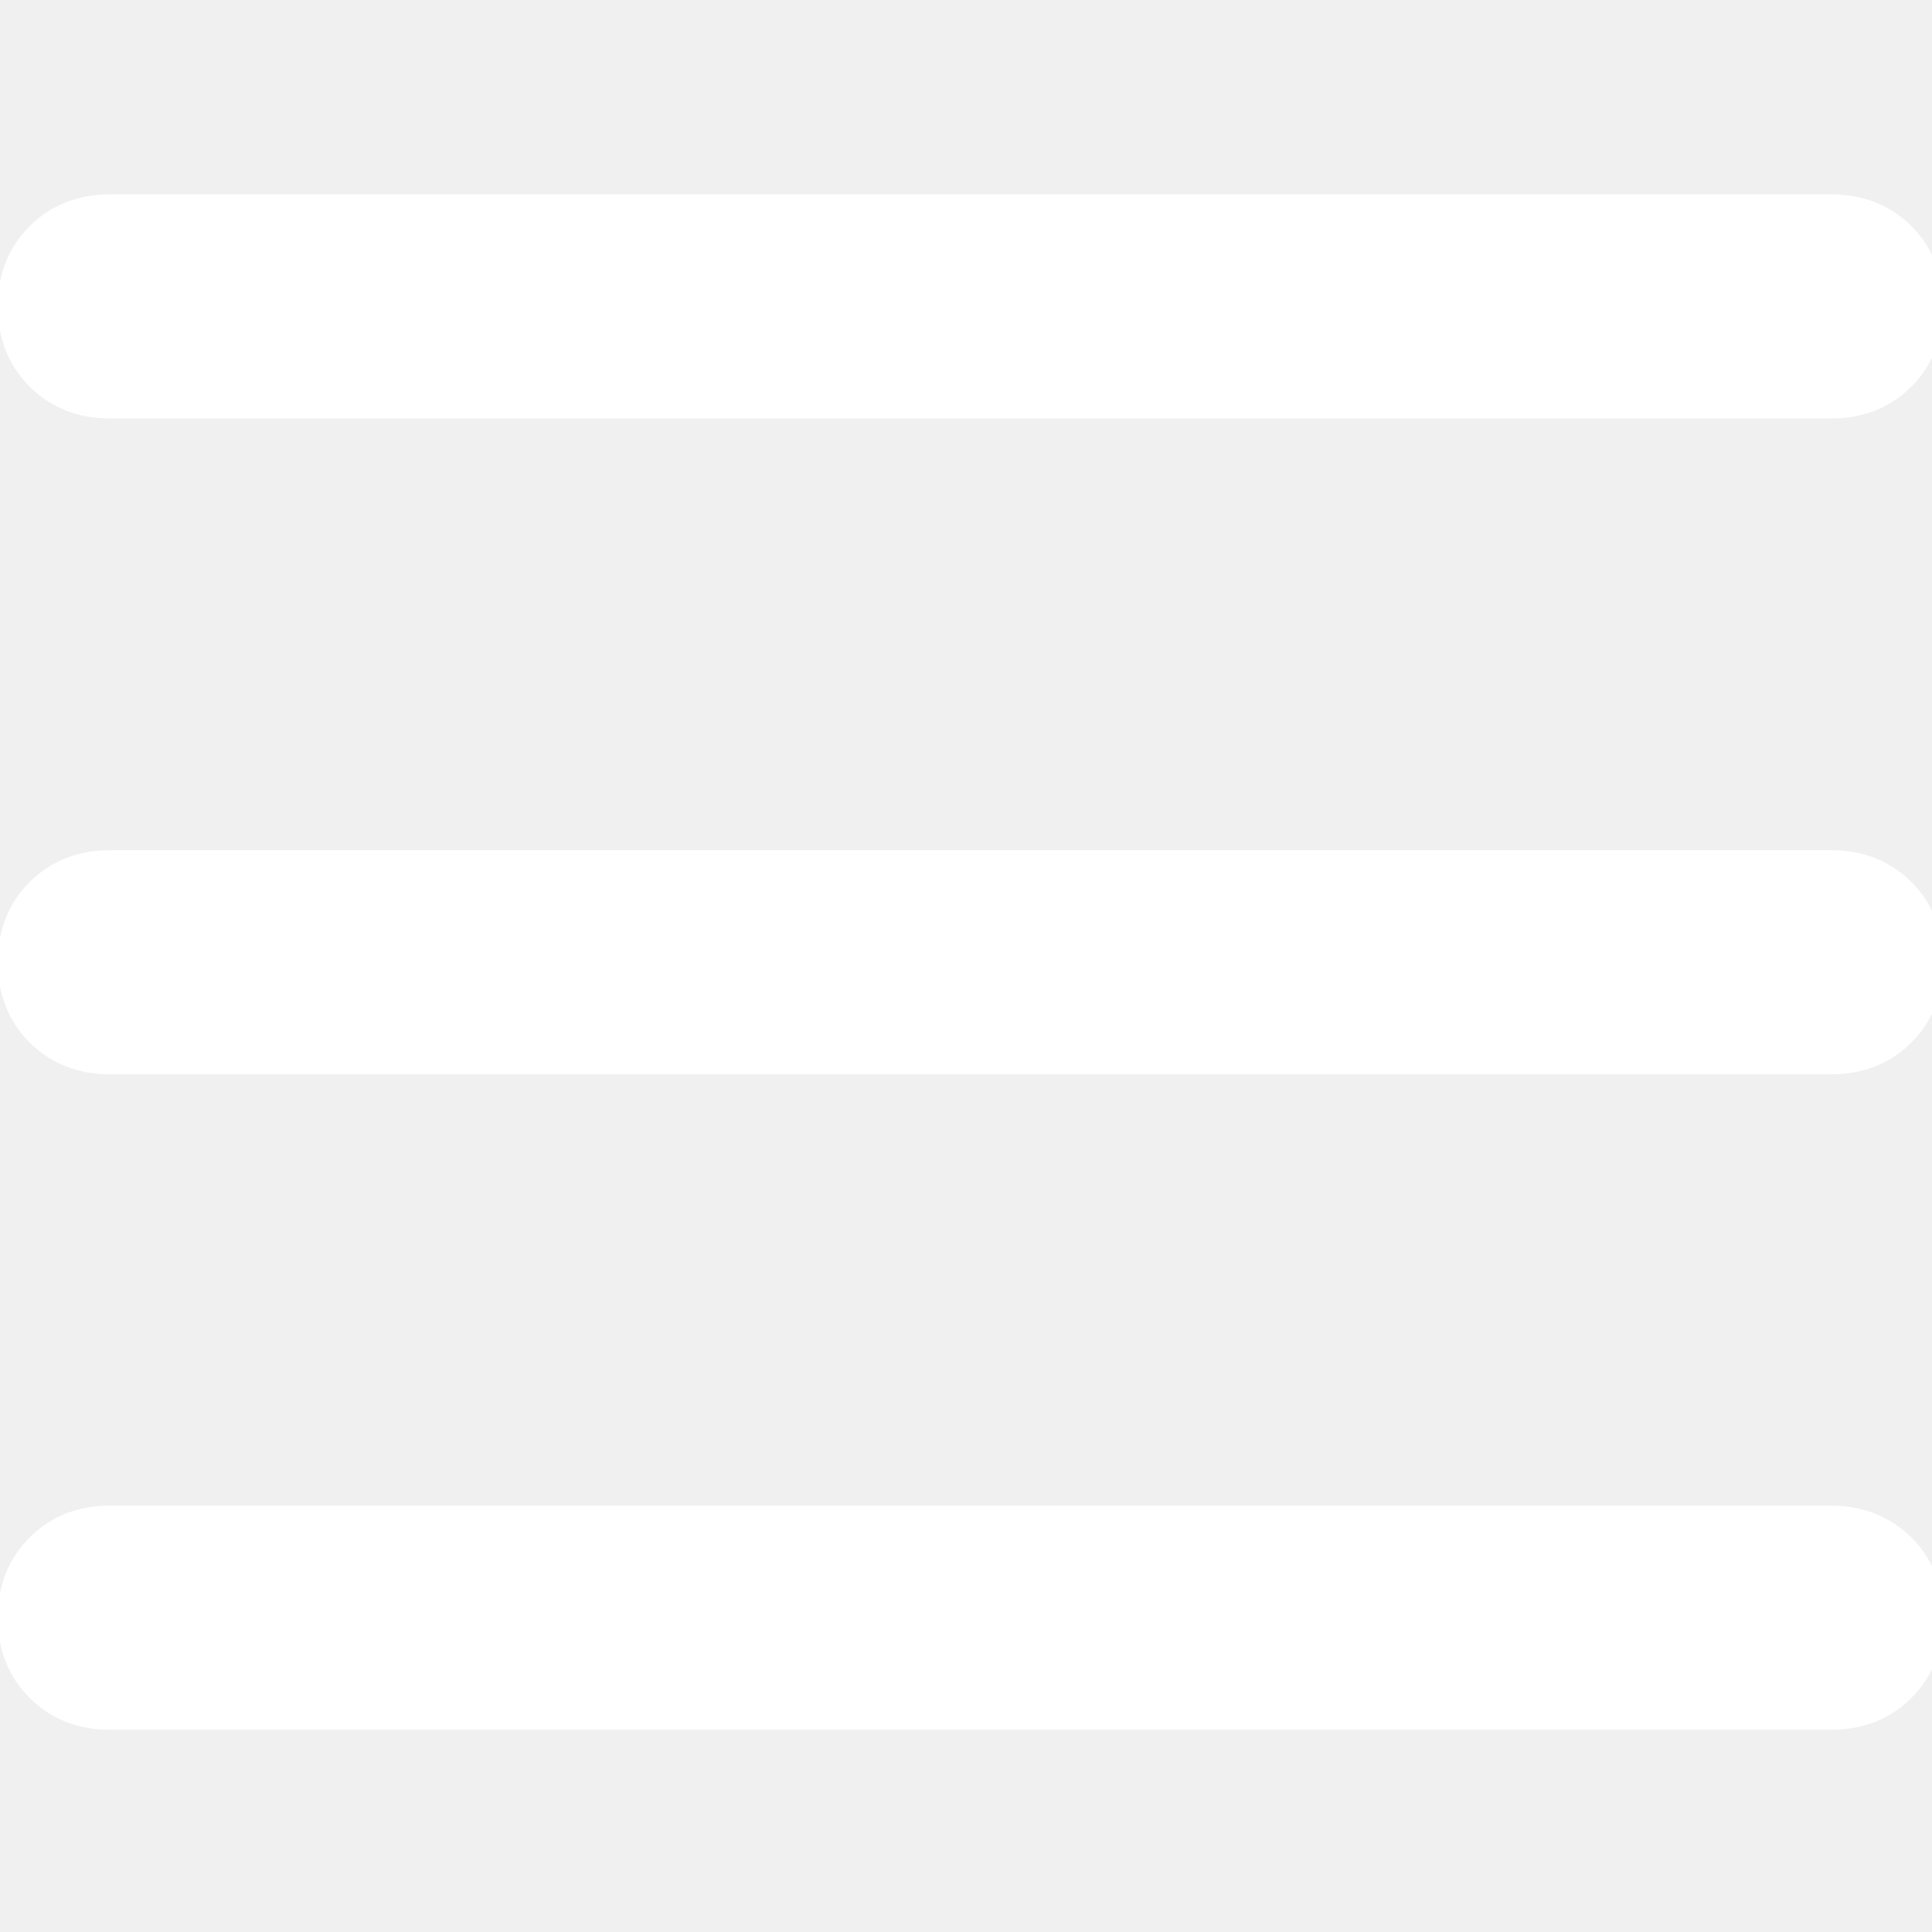
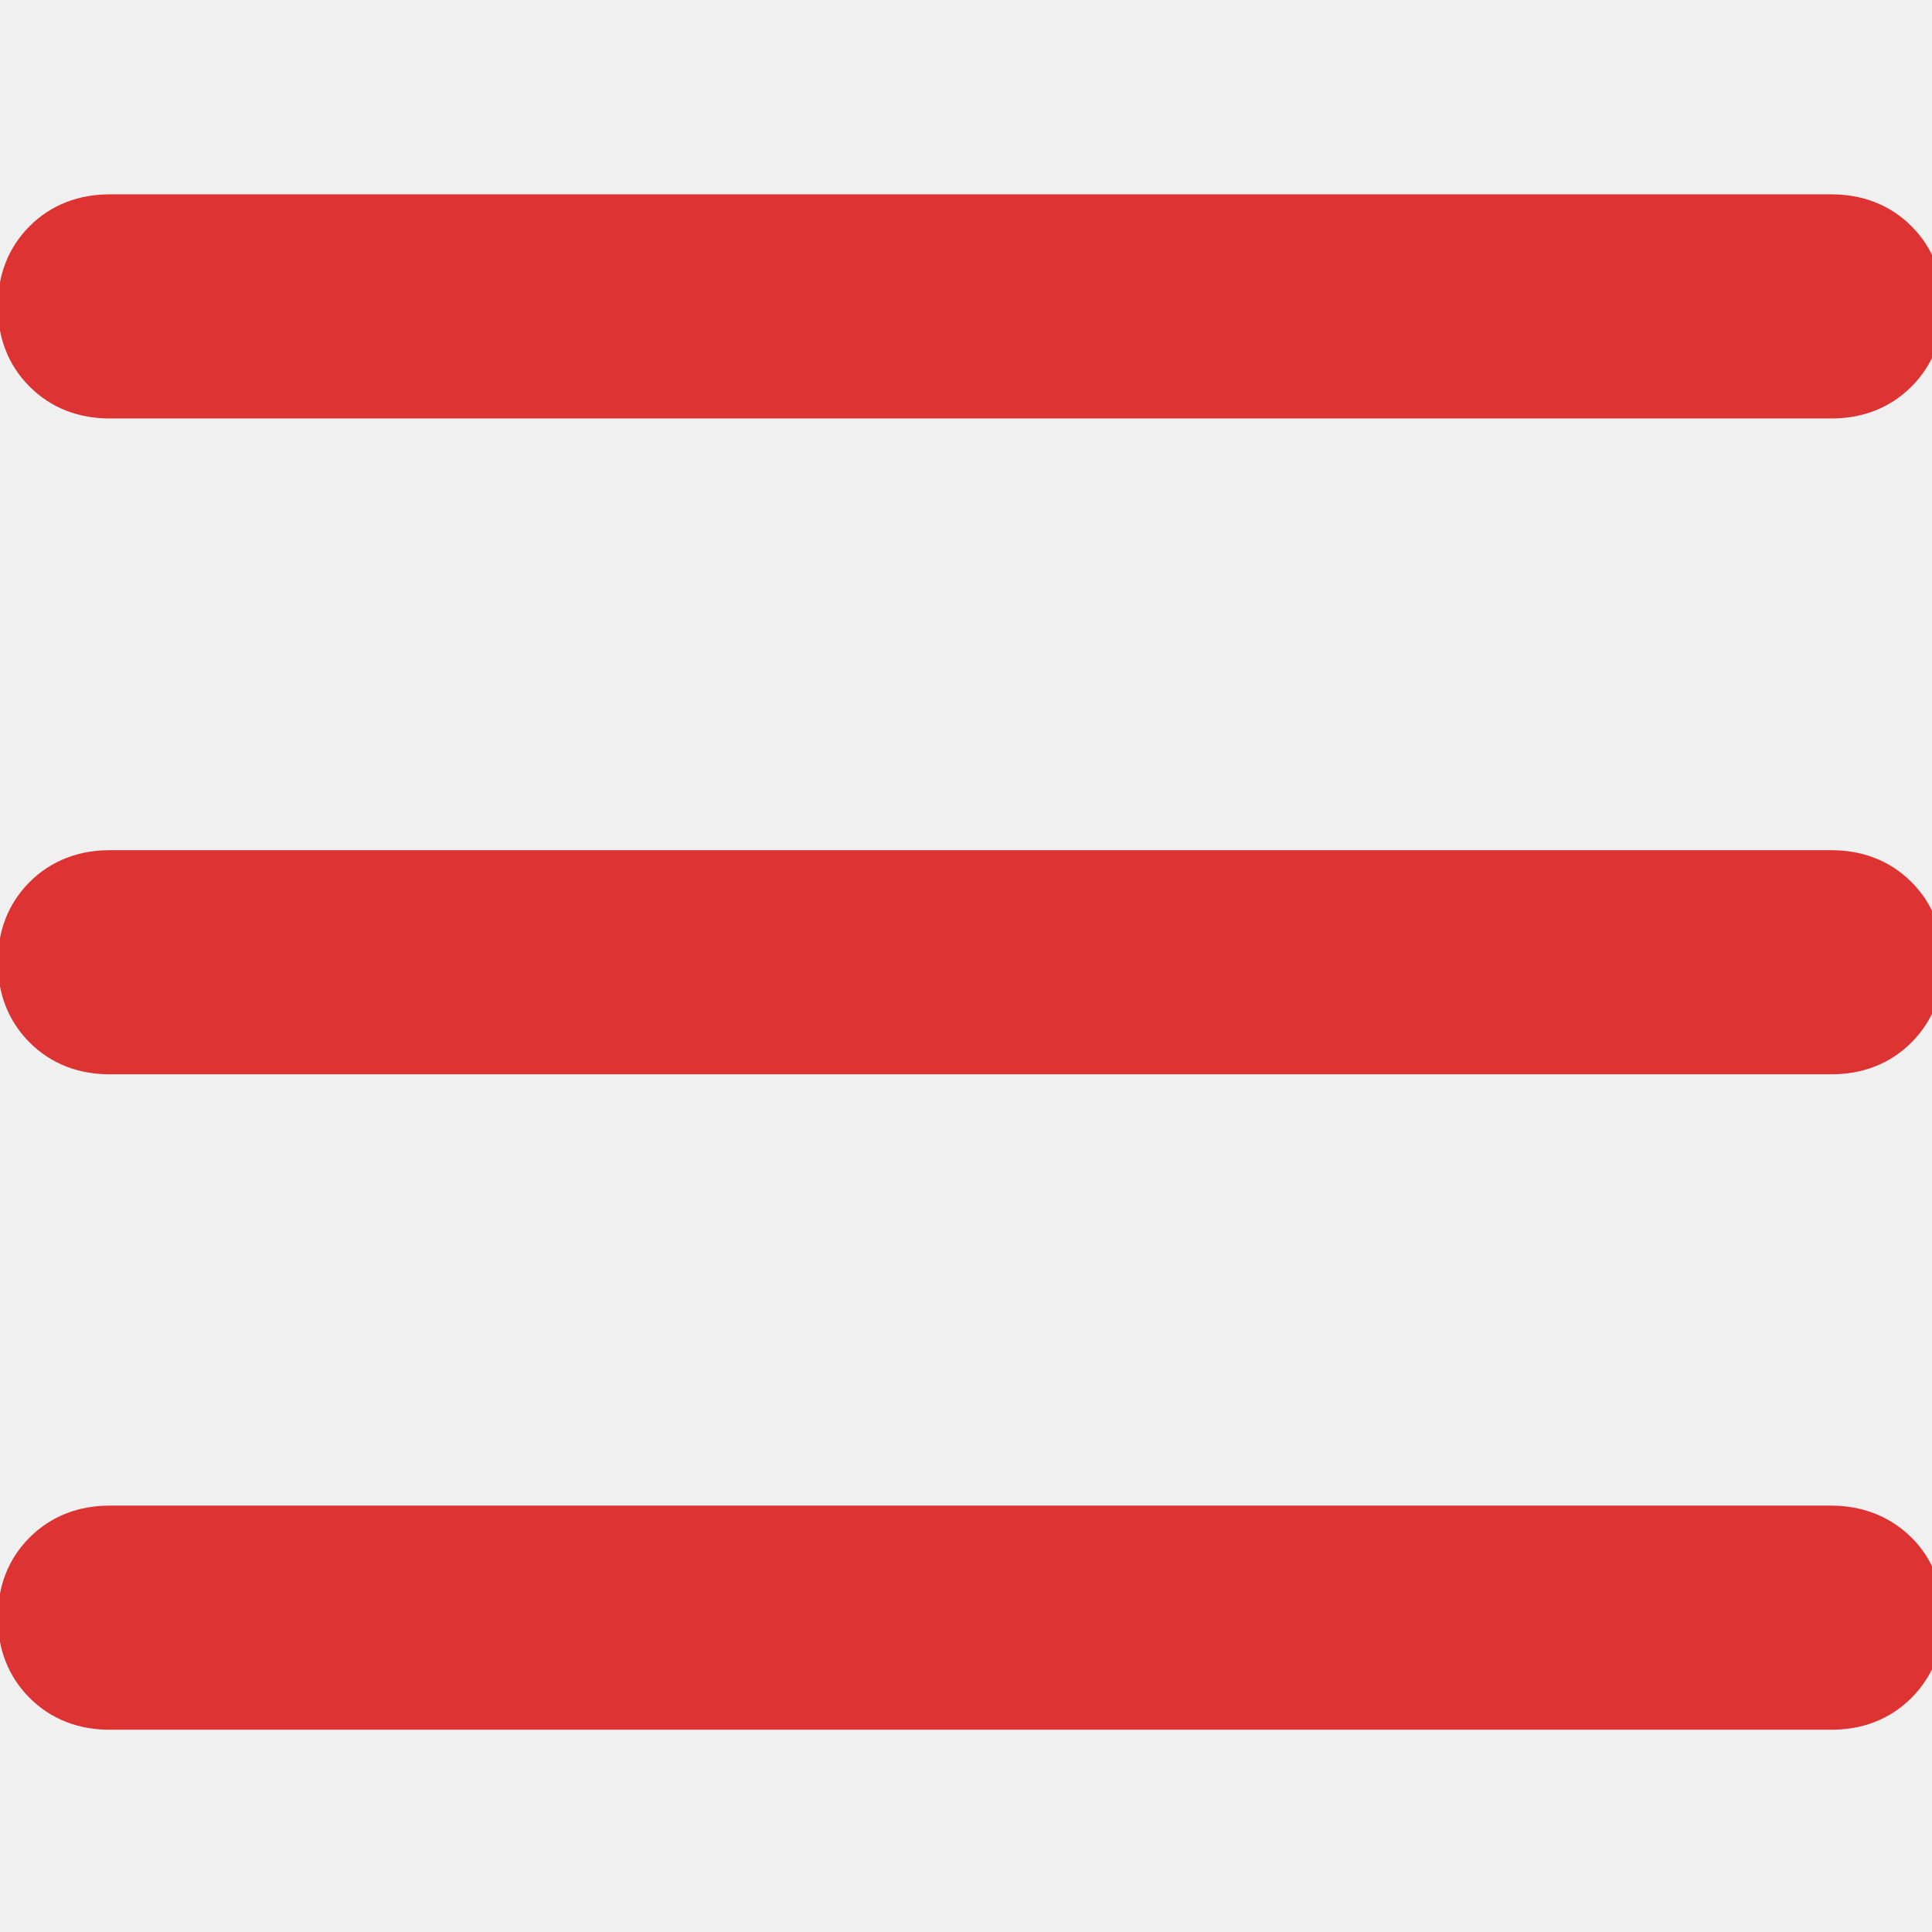
- <svg xmlns="http://www.w3.org/2000/svg" fill="#ffffff" width="24px" height="24px" viewBox="0 0 32 32" version="1.1" stroke="#ffffff">
+ <svg xmlns="http://www.w3.org/2000/svg" fill="#dd3333" width="24px" height="24px" viewBox="0 0 32 32" version="1.1" stroke="#dd3333">
  <g id="SVGRepo_bgCarrier" stroke-width="0" />
  <g id="SVGRepo_tracerCarrier" stroke-linecap="round" stroke-linejoin="round" />
  <g id="SVGRepo_iconCarrier">
    <path d="M0.844 6.050c-0.256-0.256-0.381-0.581-0.381-0.975s0.125-0.719 0.381-0.975 0.581-0.381 0.975-0.381h28.512c0.394 0 0.719 0.125 0.975 0.381s0.381 0.581 0.381 0.975-0.125 0.719-0.381 0.975-0.581 0.381-0.975 0.381h-28.512c-0.394 0-0.719-0.125-0.975-0.381zM31.306 14.963c0.256 0.256 0.381 0.581 0.381 0.975s-0.125 0.719-0.381 0.975-0.581 0.381-0.975 0.381h-28.512c-0.394 0-0.719-0.125-0.975-0.381s-0.381-0.581-0.381-0.975 0.125-0.719 0.381-0.975 0.581-0.381 0.975-0.381h28.512c0.394 0 0.719 0.125 0.975 0.381zM31.306 25.819c0.256 0.256 0.381 0.581 0.381 0.975s-0.125 0.719-0.381 0.975-0.581 0.381-0.975 0.381h-28.512c-0.394 0-0.719-0.125-0.975-0.381s-0.381-0.581-0.381-0.975 0.125-0.719 0.381-0.975 0.581-0.381 0.975-0.381h28.512c0.394 0 0.719 0.131 0.975 0.381z" />
  </g>
</svg>
